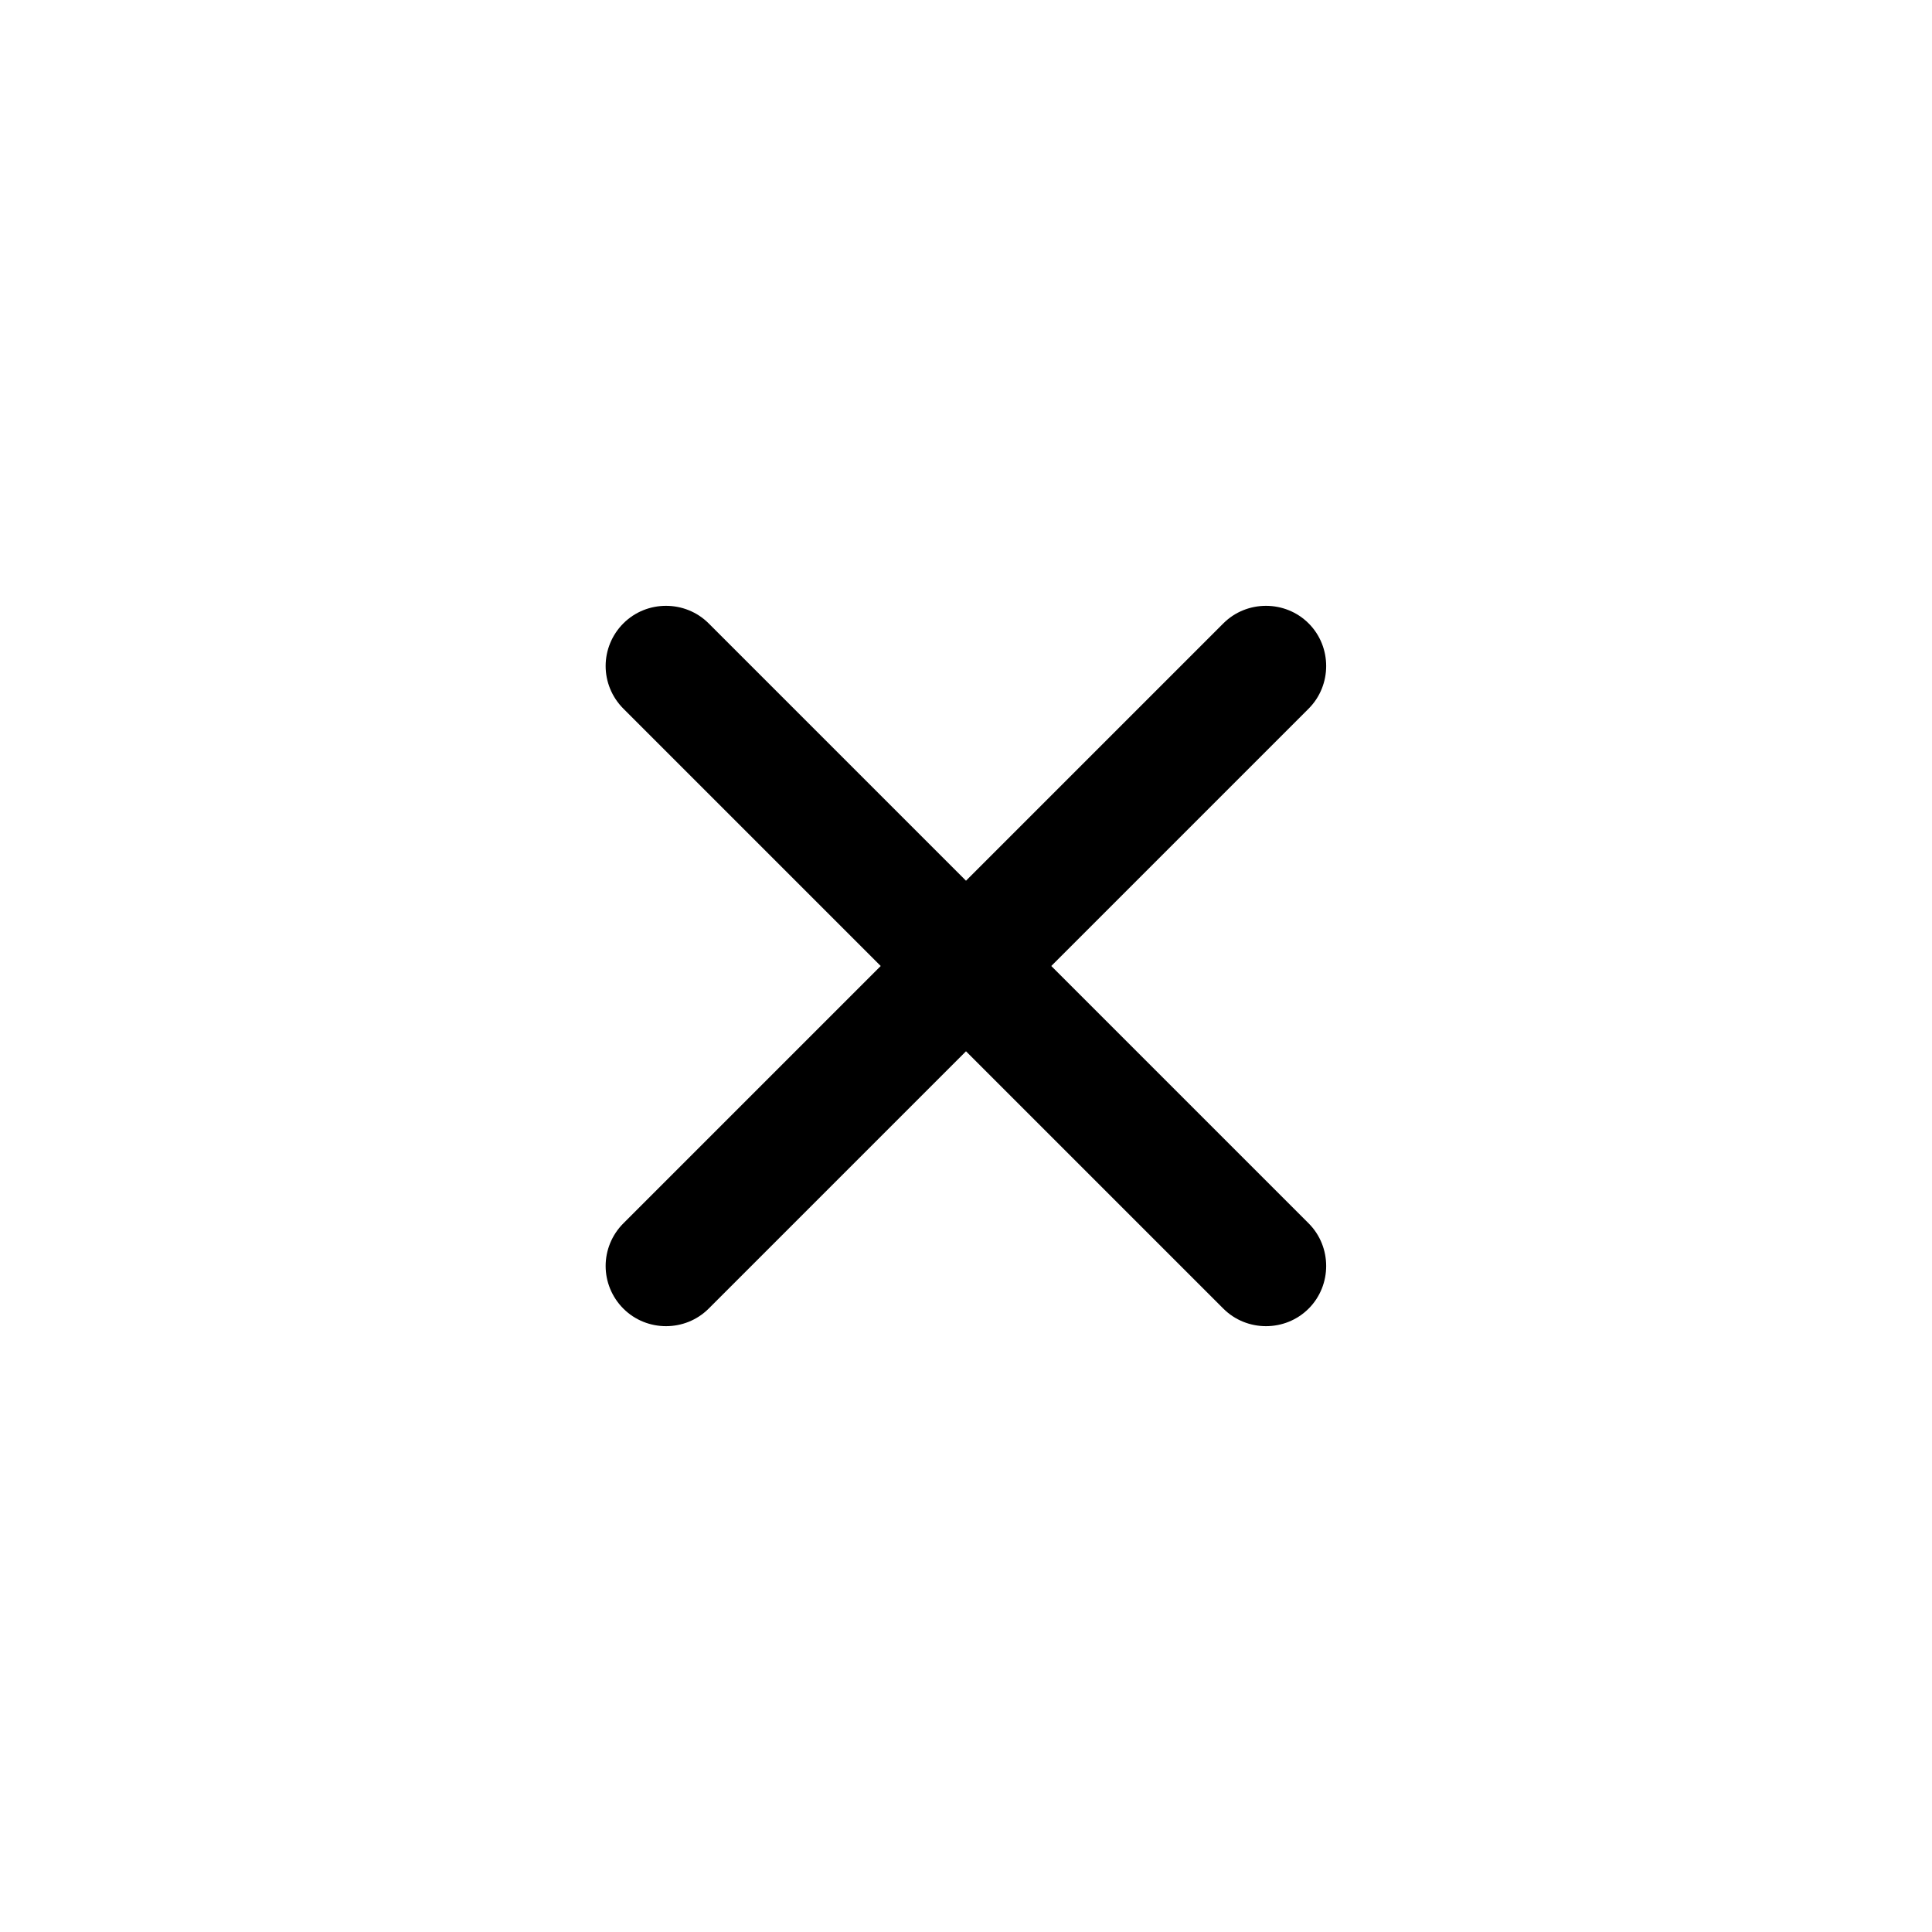
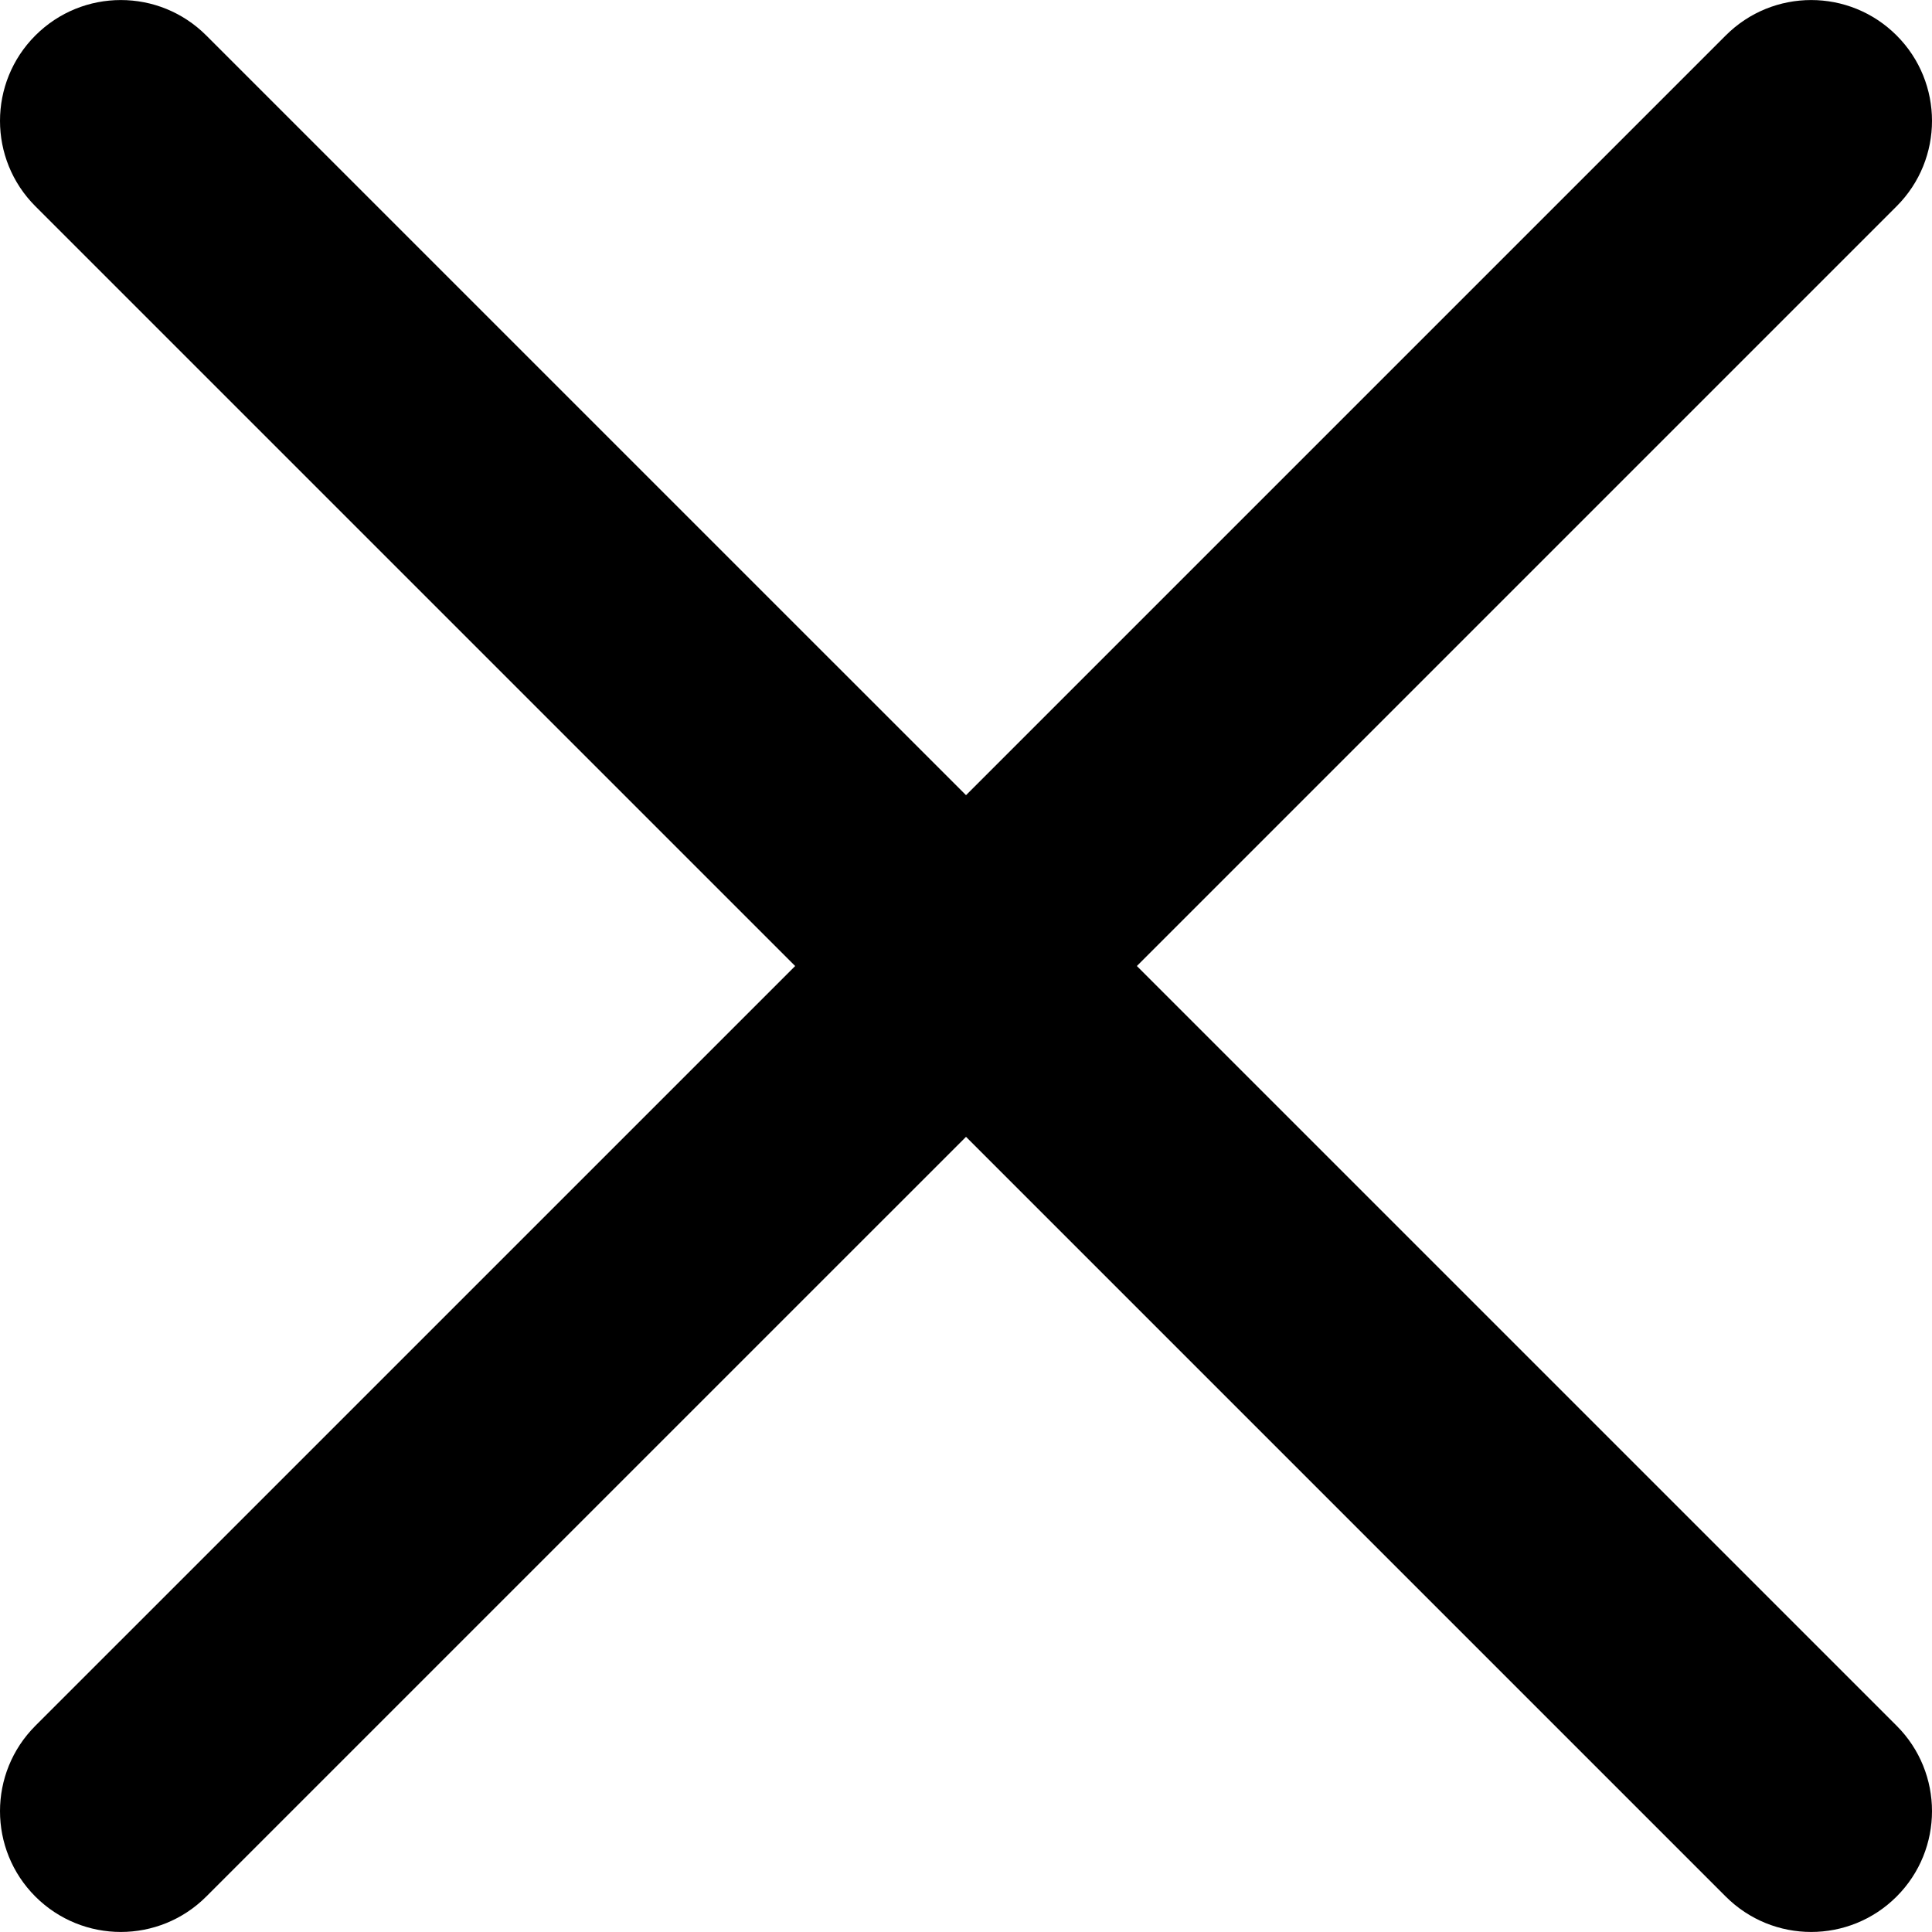
- <svg xmlns="http://www.w3.org/2000/svg" viewBox="0 0 512 512">
-   <path d="M278.6 256l68.2-68.2c6.2-6.2 6.2-16.4 0-22.6-6.2-6.2-16.4-6.2-22.6 0L256 233.4l-68.2-68.2c-6.2-6.2-16.4-6.2-22.6 0-3.1 3.1-4.7 7.2-4.7 11.3 0 4.1 1.6 8.2 4.7 11.3l68.2 68.2-68.2 68.2c-3.1 3.1-4.7 7.2-4.7 11.3 0 4.1 1.6 8.2 4.7 11.3 6.2 6.2 16.4 6.2 22.6 0l68.2-68.2 68.2 68.2c6.2 6.2 16.4 6.2 22.6 0 6.2-6.2 6.2-16.4 0-22.6L278.6 256z" />
+ <svg xmlns="http://www.w3.org/2000/svg" version="1.1" id="Capa_1" x="0px" y="0px" viewBox="0 0 47.971 47.971" style="enable-background:new 0 0 47.971 47.971;" xml:space="preserve">
+   <g>
+     <path d="M28.228,23.986L47.092,5.122c1.172-1.171,1.172-3.071,0-4.242c-1.172-1.172-3.07-1.172-4.242,0L23.986,19.744L5.121,0.88   c-1.172-1.172-3.07-1.172-4.242,0c-1.172,1.171-1.172,3.071,0,4.242l18.865,18.864L0.879,42.85c-1.172,1.171-1.172,3.071,0,4.242   C1.465,47.677,2.233,47.97,3,47.97s1.535-0.293,2.121-0.879l18.865-18.864L42.85,47.091c0.586,0.586,1.354,0.879,2.121,0.879   s1.535-0.293,2.121-0.879c1.172-1.171,1.172-3.071,0-4.242L28.228,23.986z" />
+   </g>
+   <g>
+ </g>
+   <g>
+ </g>
+   <g>
+ </g>
+   <g>
+ </g>
+   <g>
+ </g>
+   <g>
+ </g>
+   <g>
+ </g>
+   <g>
+ </g>
+   <g>
+ </g>
+   <g>
+ </g>
+   <g>
+ </g>
+   <g>
+ </g>
+   <g>
+ </g>
+   <g>
+ </g>
+   <g>
+ </g>
</svg>
